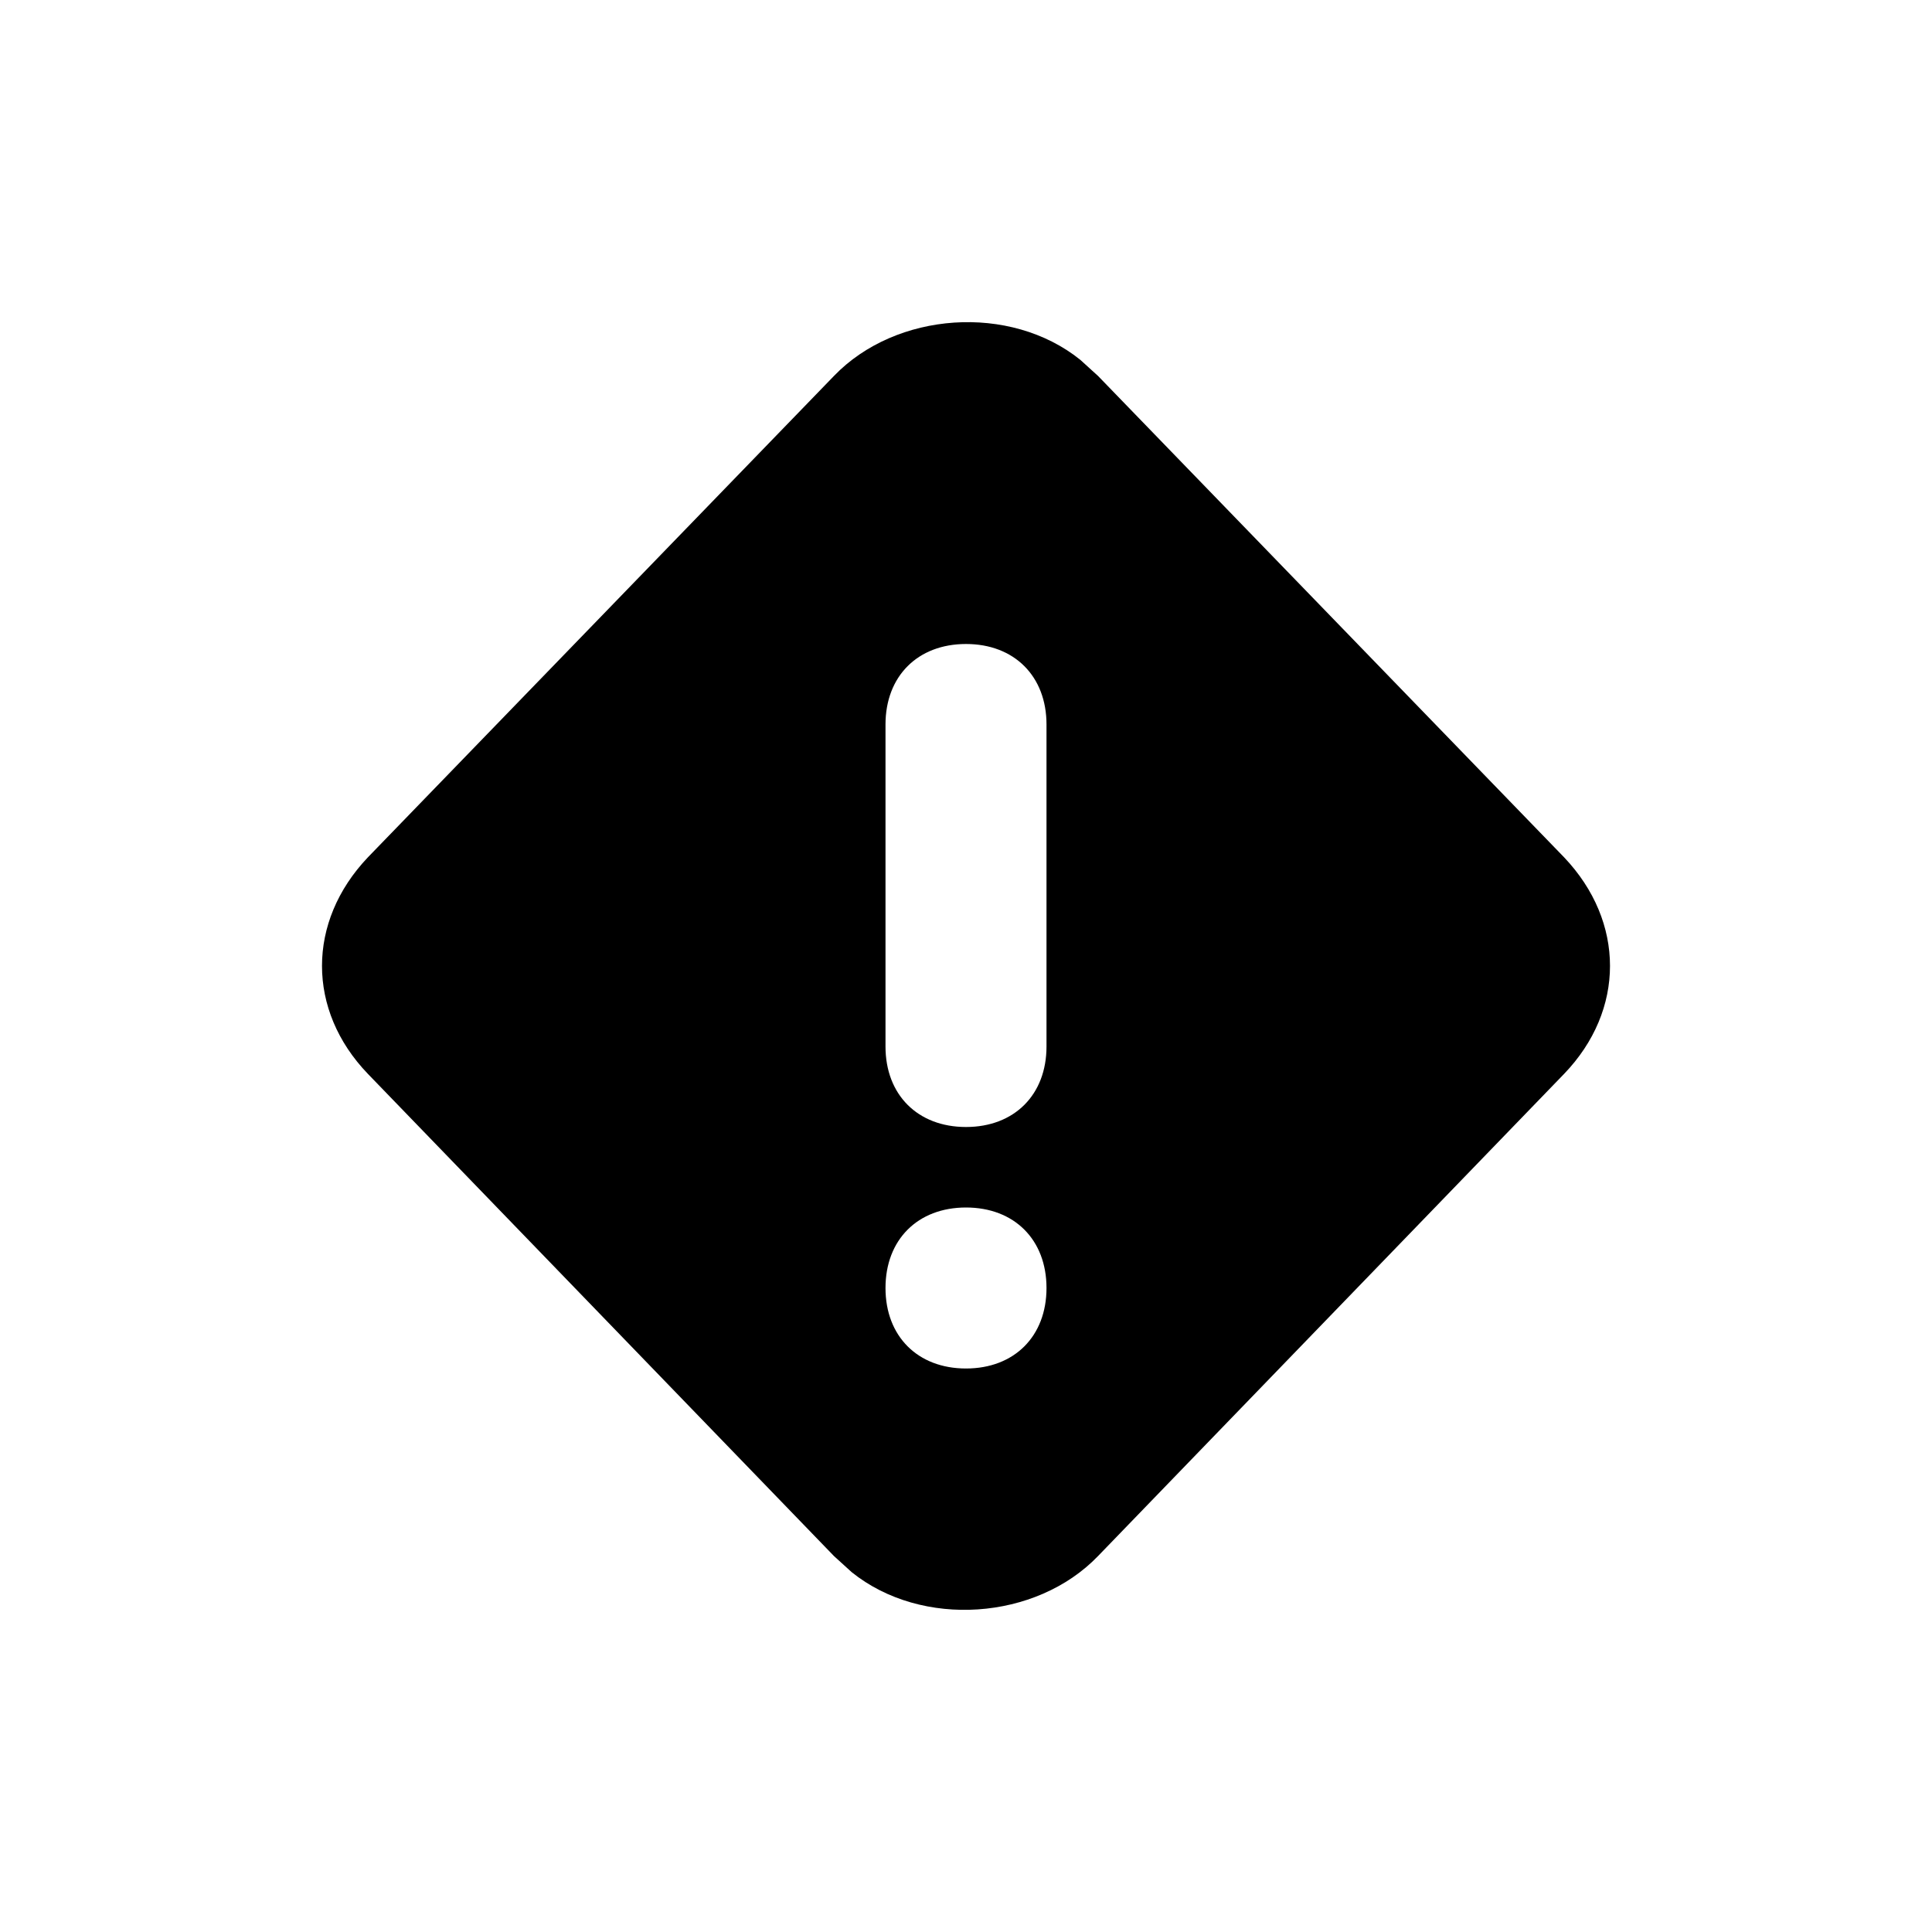
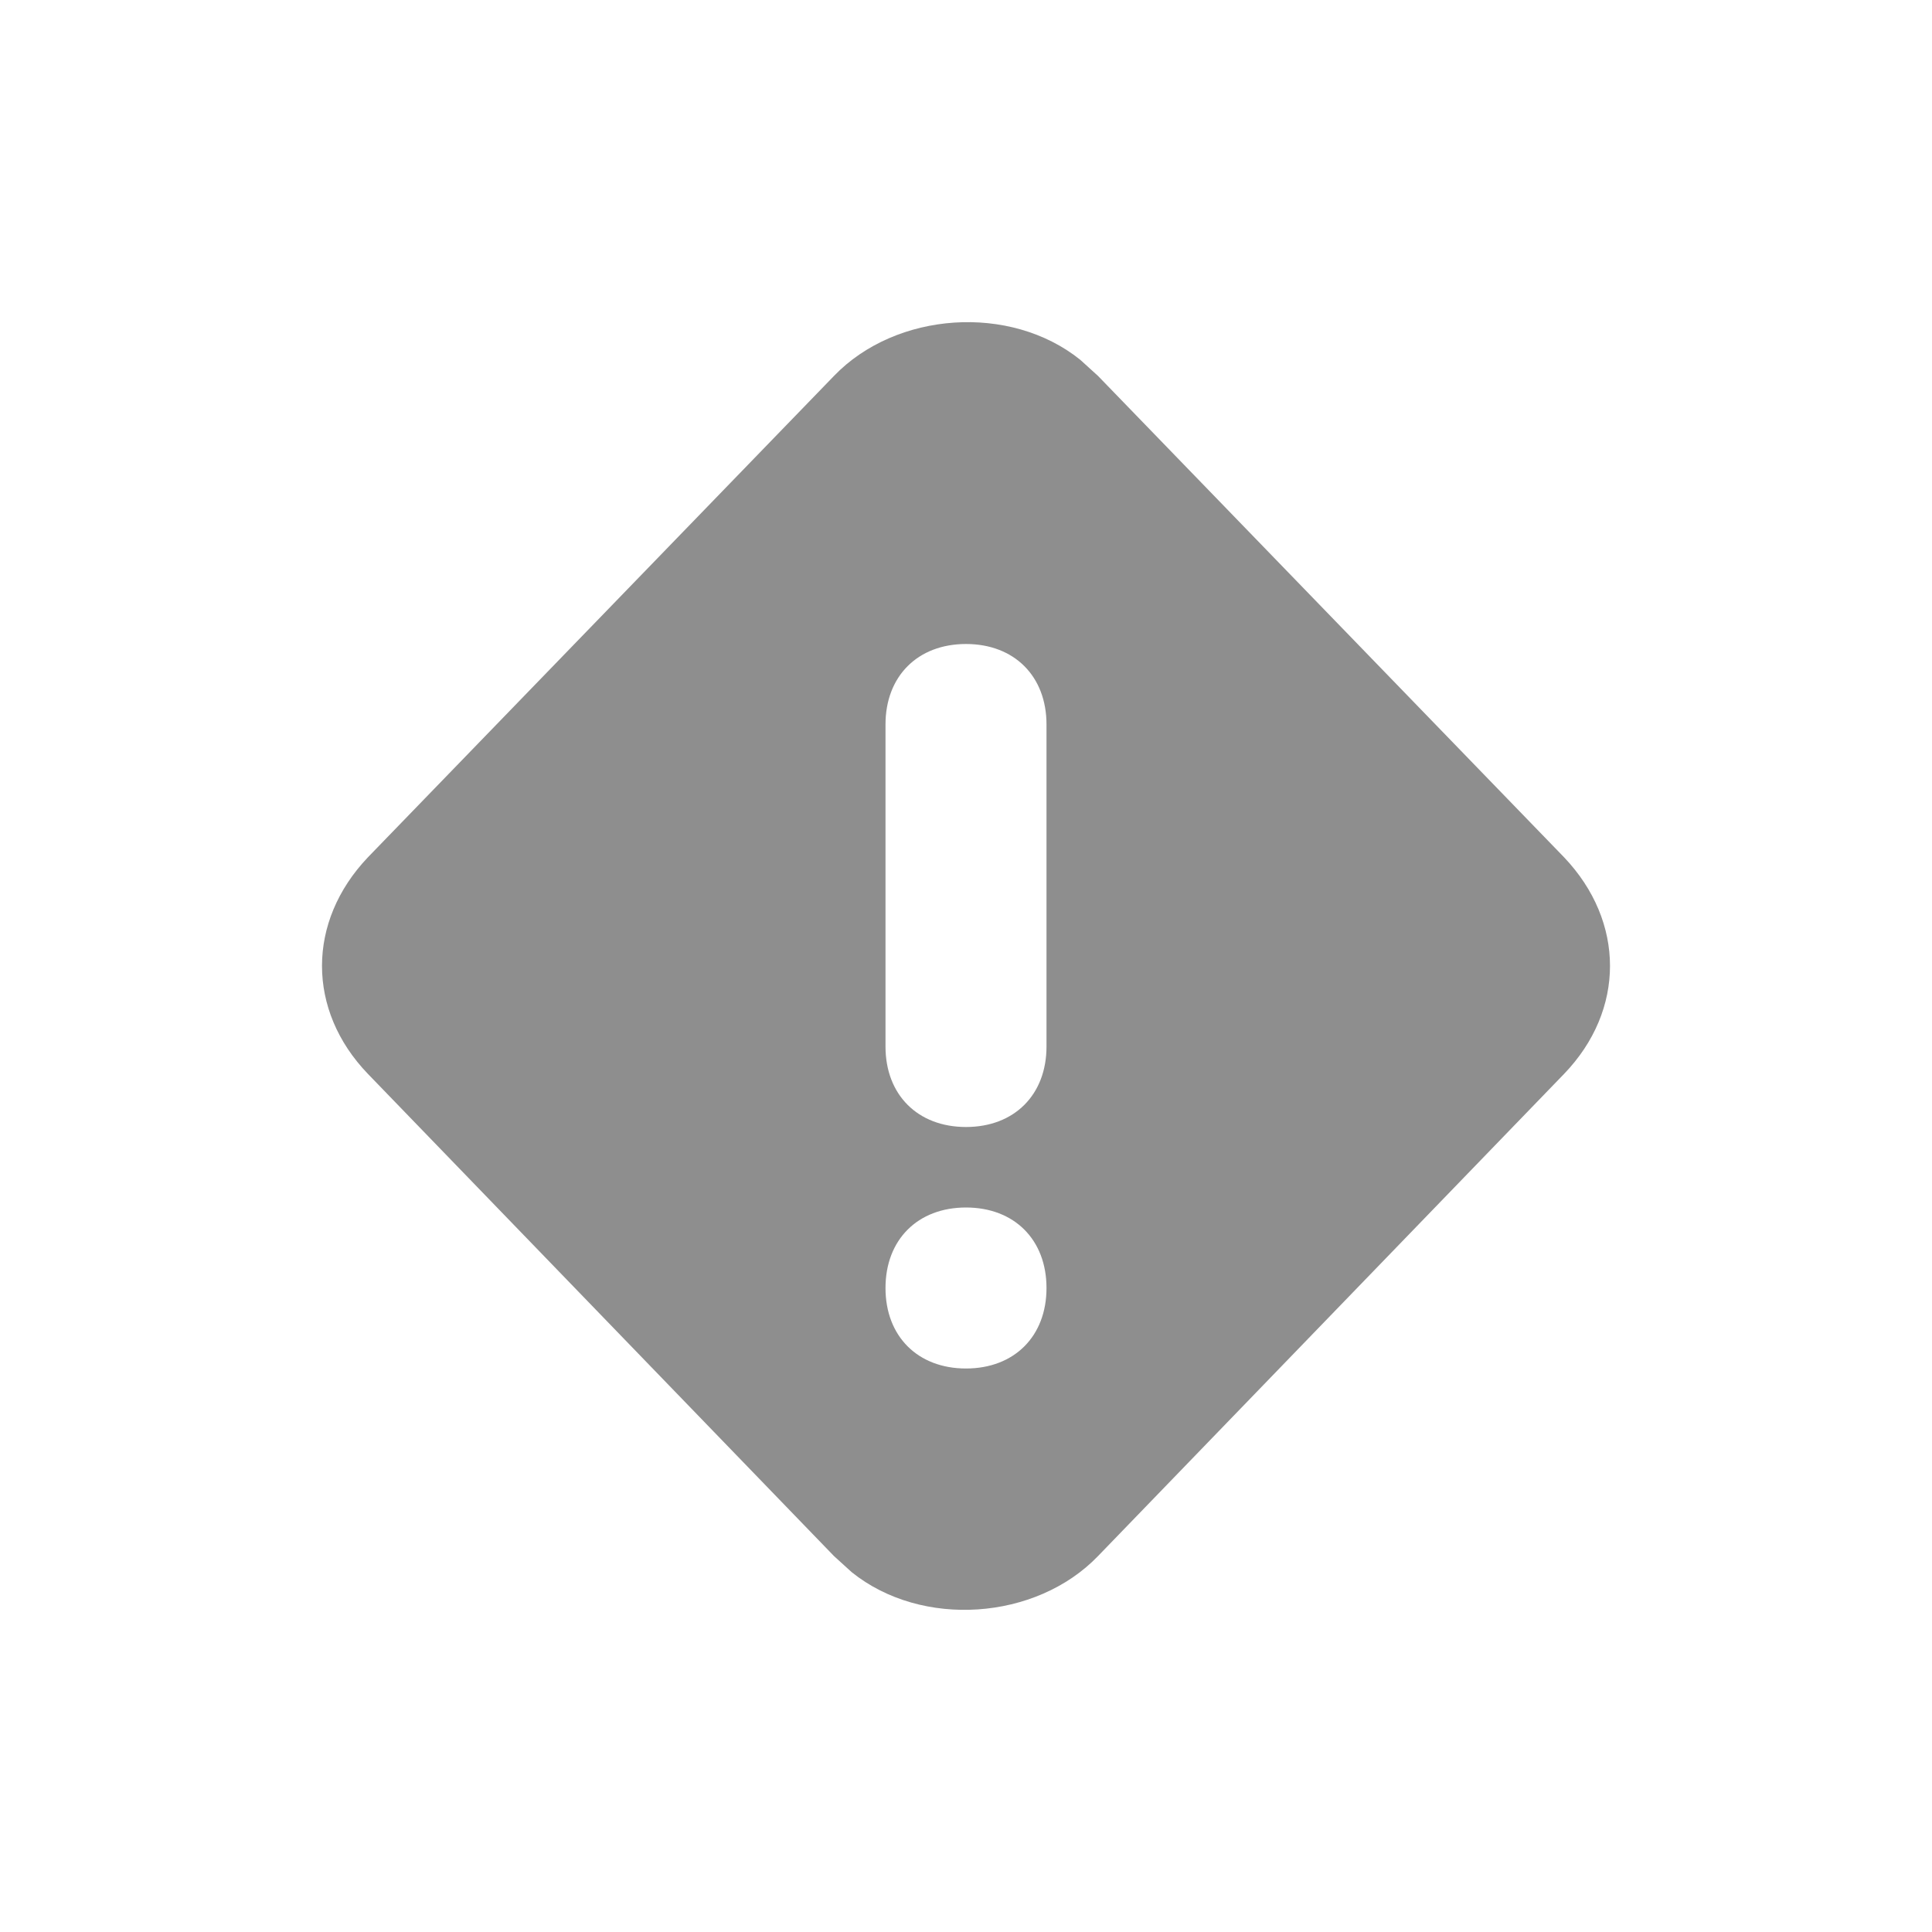
<svg xmlns="http://www.w3.org/2000/svg" width="24" height="24" viewBox="0 0 24 24">
-   <path d="M10.36 4.67c.77-.8 2.19-.9 3.06-.2l.22.2 5.79 5.98c.76.8.76 1.9 0 2.69l-5.79 5.99c-.77.8-2.19.9-3.06.2l-.22-.2-5.79-5.99c-.76-.79-.76-1.89 0-2.69zM12 15c-.6 0-1 .4-1 1s.4 1 1 1 1-.4 1-1-.4-1-1-1zm0-7c-.6 0-1 .4-1 1v4c0 .6.4 1 1 1s1-.4 1-1V9c0-.6-.4-1-1-1z" />
+   <path d="M10.36 4.67c.77-.8 2.19-.9 3.06-.2l.22.2 5.79 5.98c.76.8.76 1.9 0 2.69l-5.79 5.99c-.77.8-2.19.9-3.06.2l-.22-.2-5.79-5.99c-.76-.79-.76-1.89 0-2.69zM12 15c-.6 0-1 .4-1 1s.4 1 1 1 1-.4 1-1-.4-1-1-1zm0-7c-.6 0-1 .4-1 1v4c0 .6.4 1 1 1s1-.4 1-1V9c0-.6-.4-1-1-1z" fill="#8e8e8e" />
</svg>
